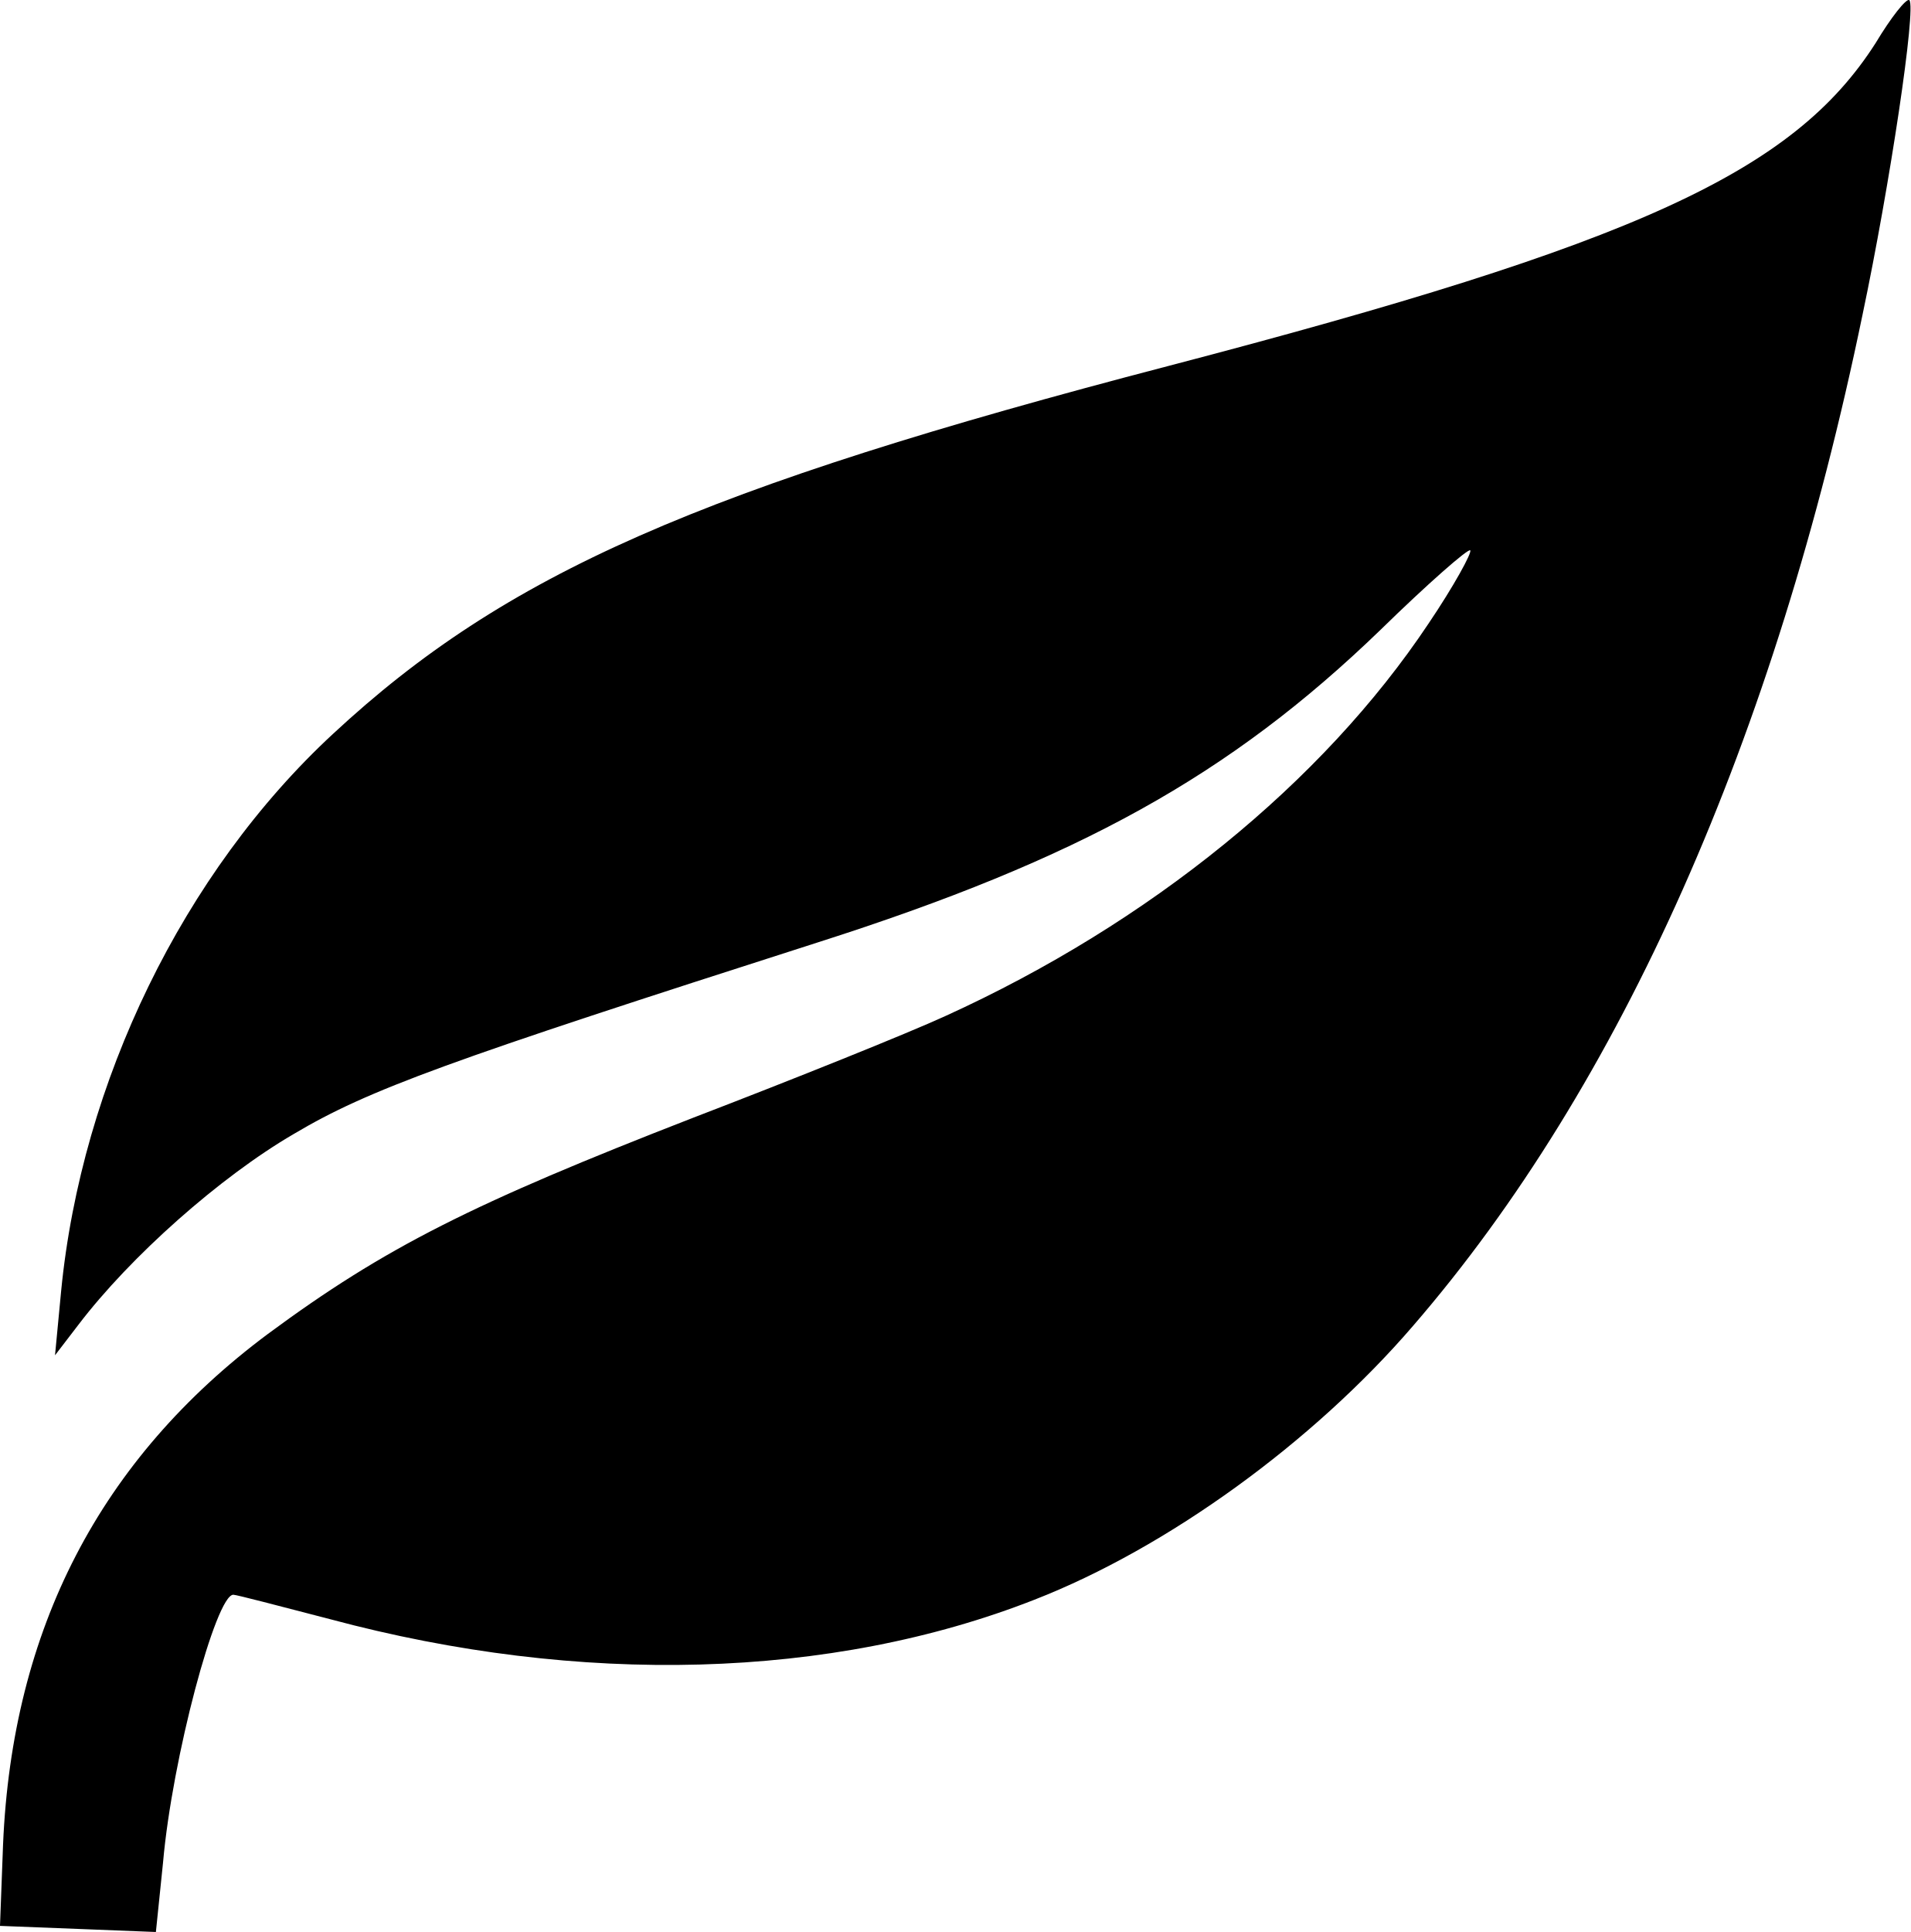
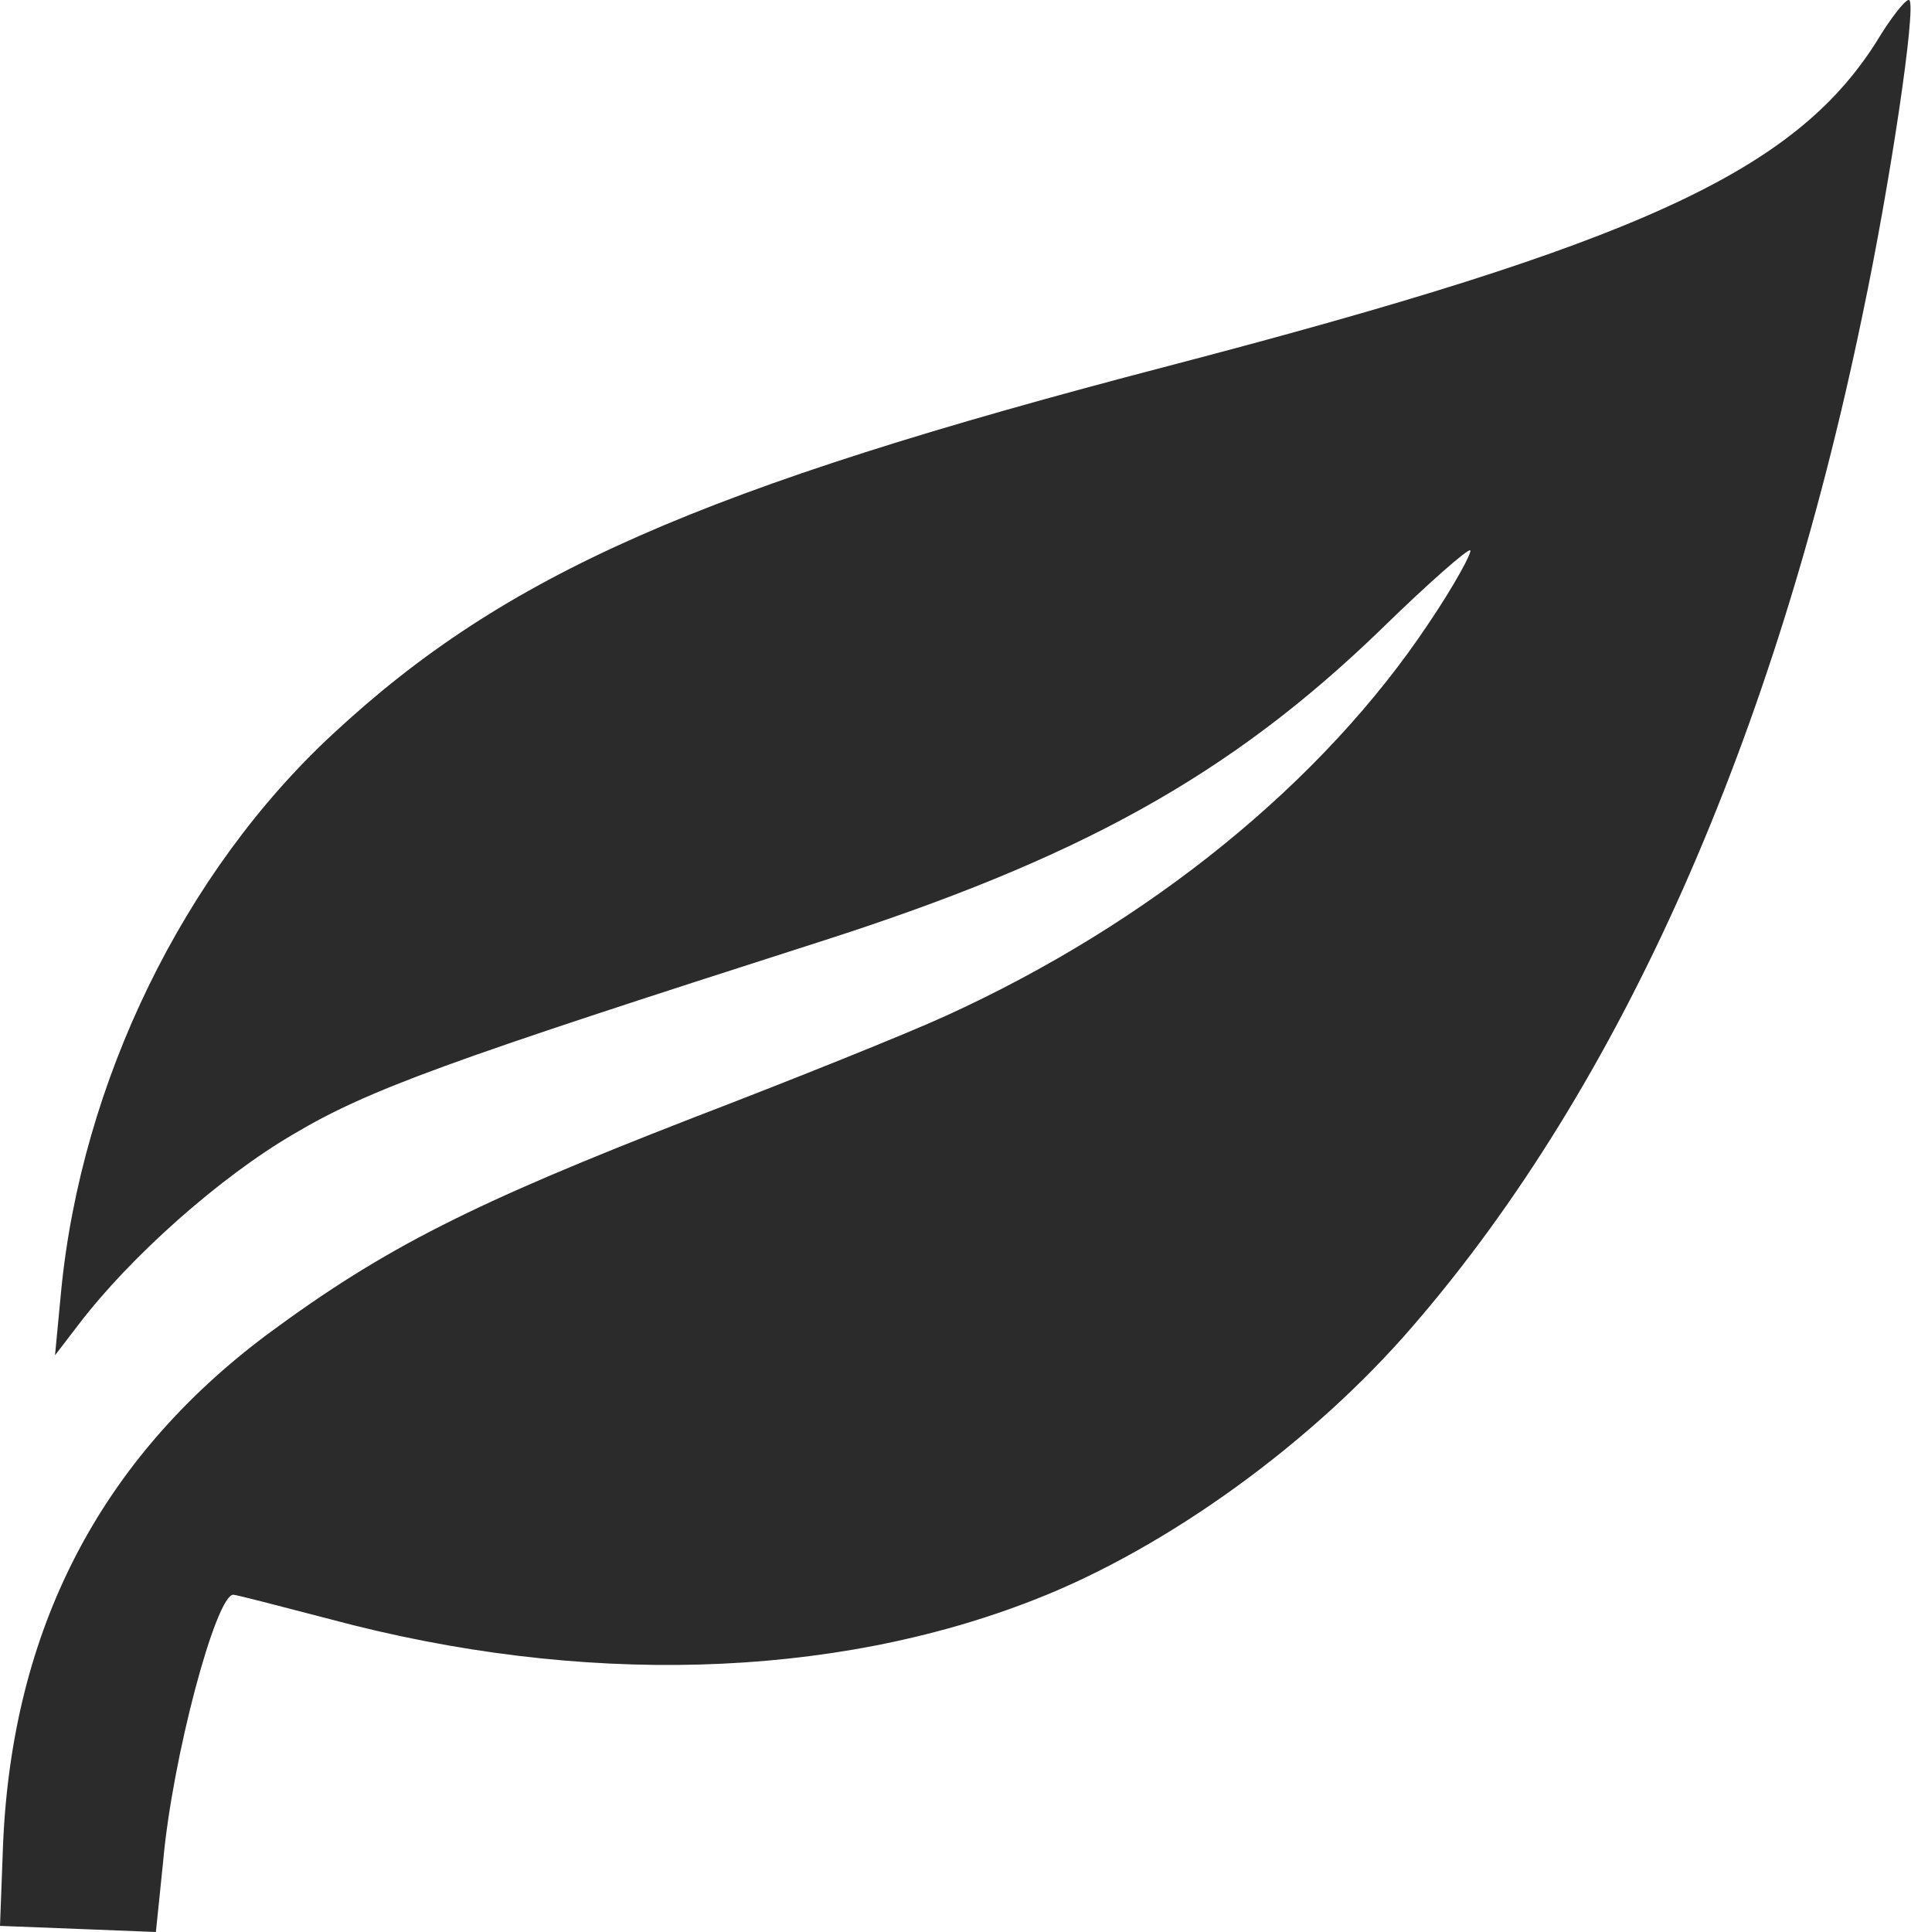
<svg xmlns="http://www.w3.org/2000/svg" version="1.0" preserveAspectRatio="xMidYMid meet" viewBox="2.5 5.49 187.52 189.61">
-   <g transform="translate(0,196) scale(0.1,-0.1)" fill="#000000" stroke="none">
+   <g transform="translate(0,196) scale(0.1,-0.1)" fill="#2B2B2B" stroke="none">
    <path d="M1866 1863 c-81 -127 -235 -197 -694 -317 -460 -120 -651 -204 -820 -361 -147 -136 -247 -342 -267 -547 l-6 -63 23 30 c51 67 139 145 211 187 74 44 152 72 514 188 257 82 405 164 553 307 46 45 86 80 88 78 2 -2 -16 -35 -41 -72 -104 -156 -274 -294 -474 -385 -37 -17 -149 -62 -248 -100 -216 -84 -302 -127 -417 -212 -165 -123 -251 -290 -260 -501 l-3 -80 77 -3 76 -3 7 68 c9 103 52 263 69 263 3 0 45 -11 95 -24 246 -66 492 -59 691 19 131 51 274 155 372 269 204 236 355 576 441 992 27 128 53 302 46 309 -3 2 -18 -17 -33 -42z" />
  </g>
</svg>
